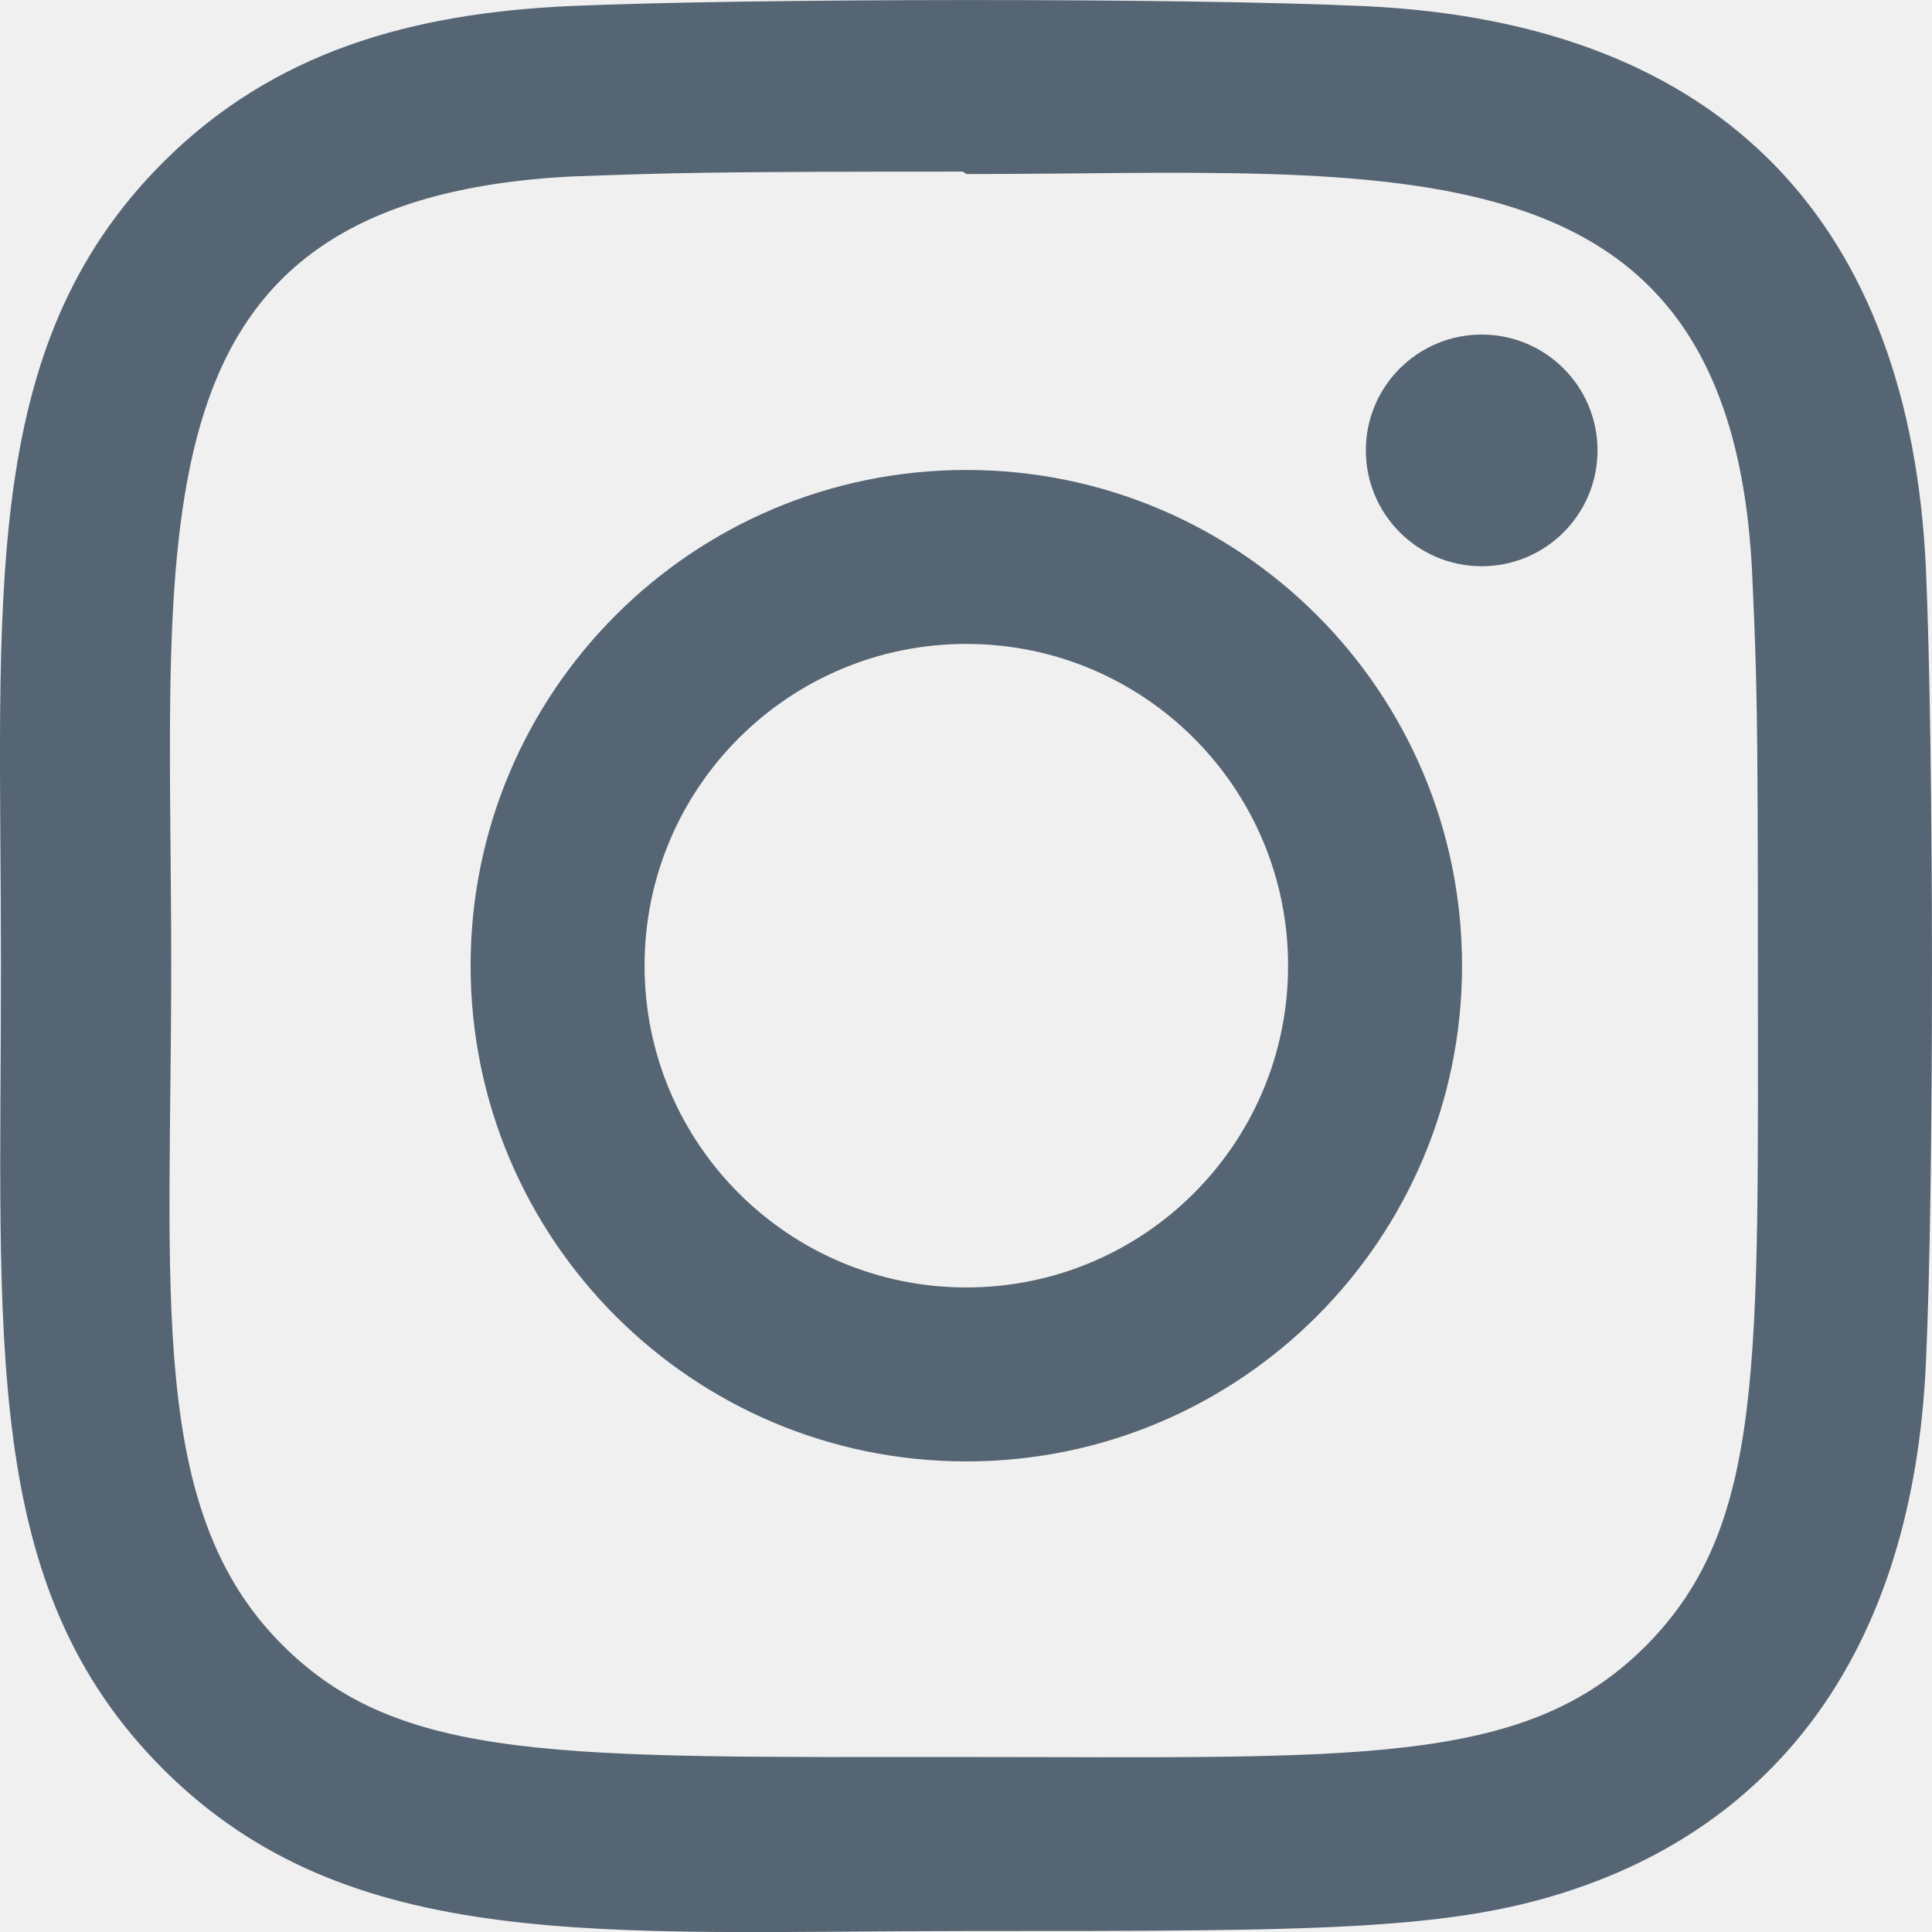
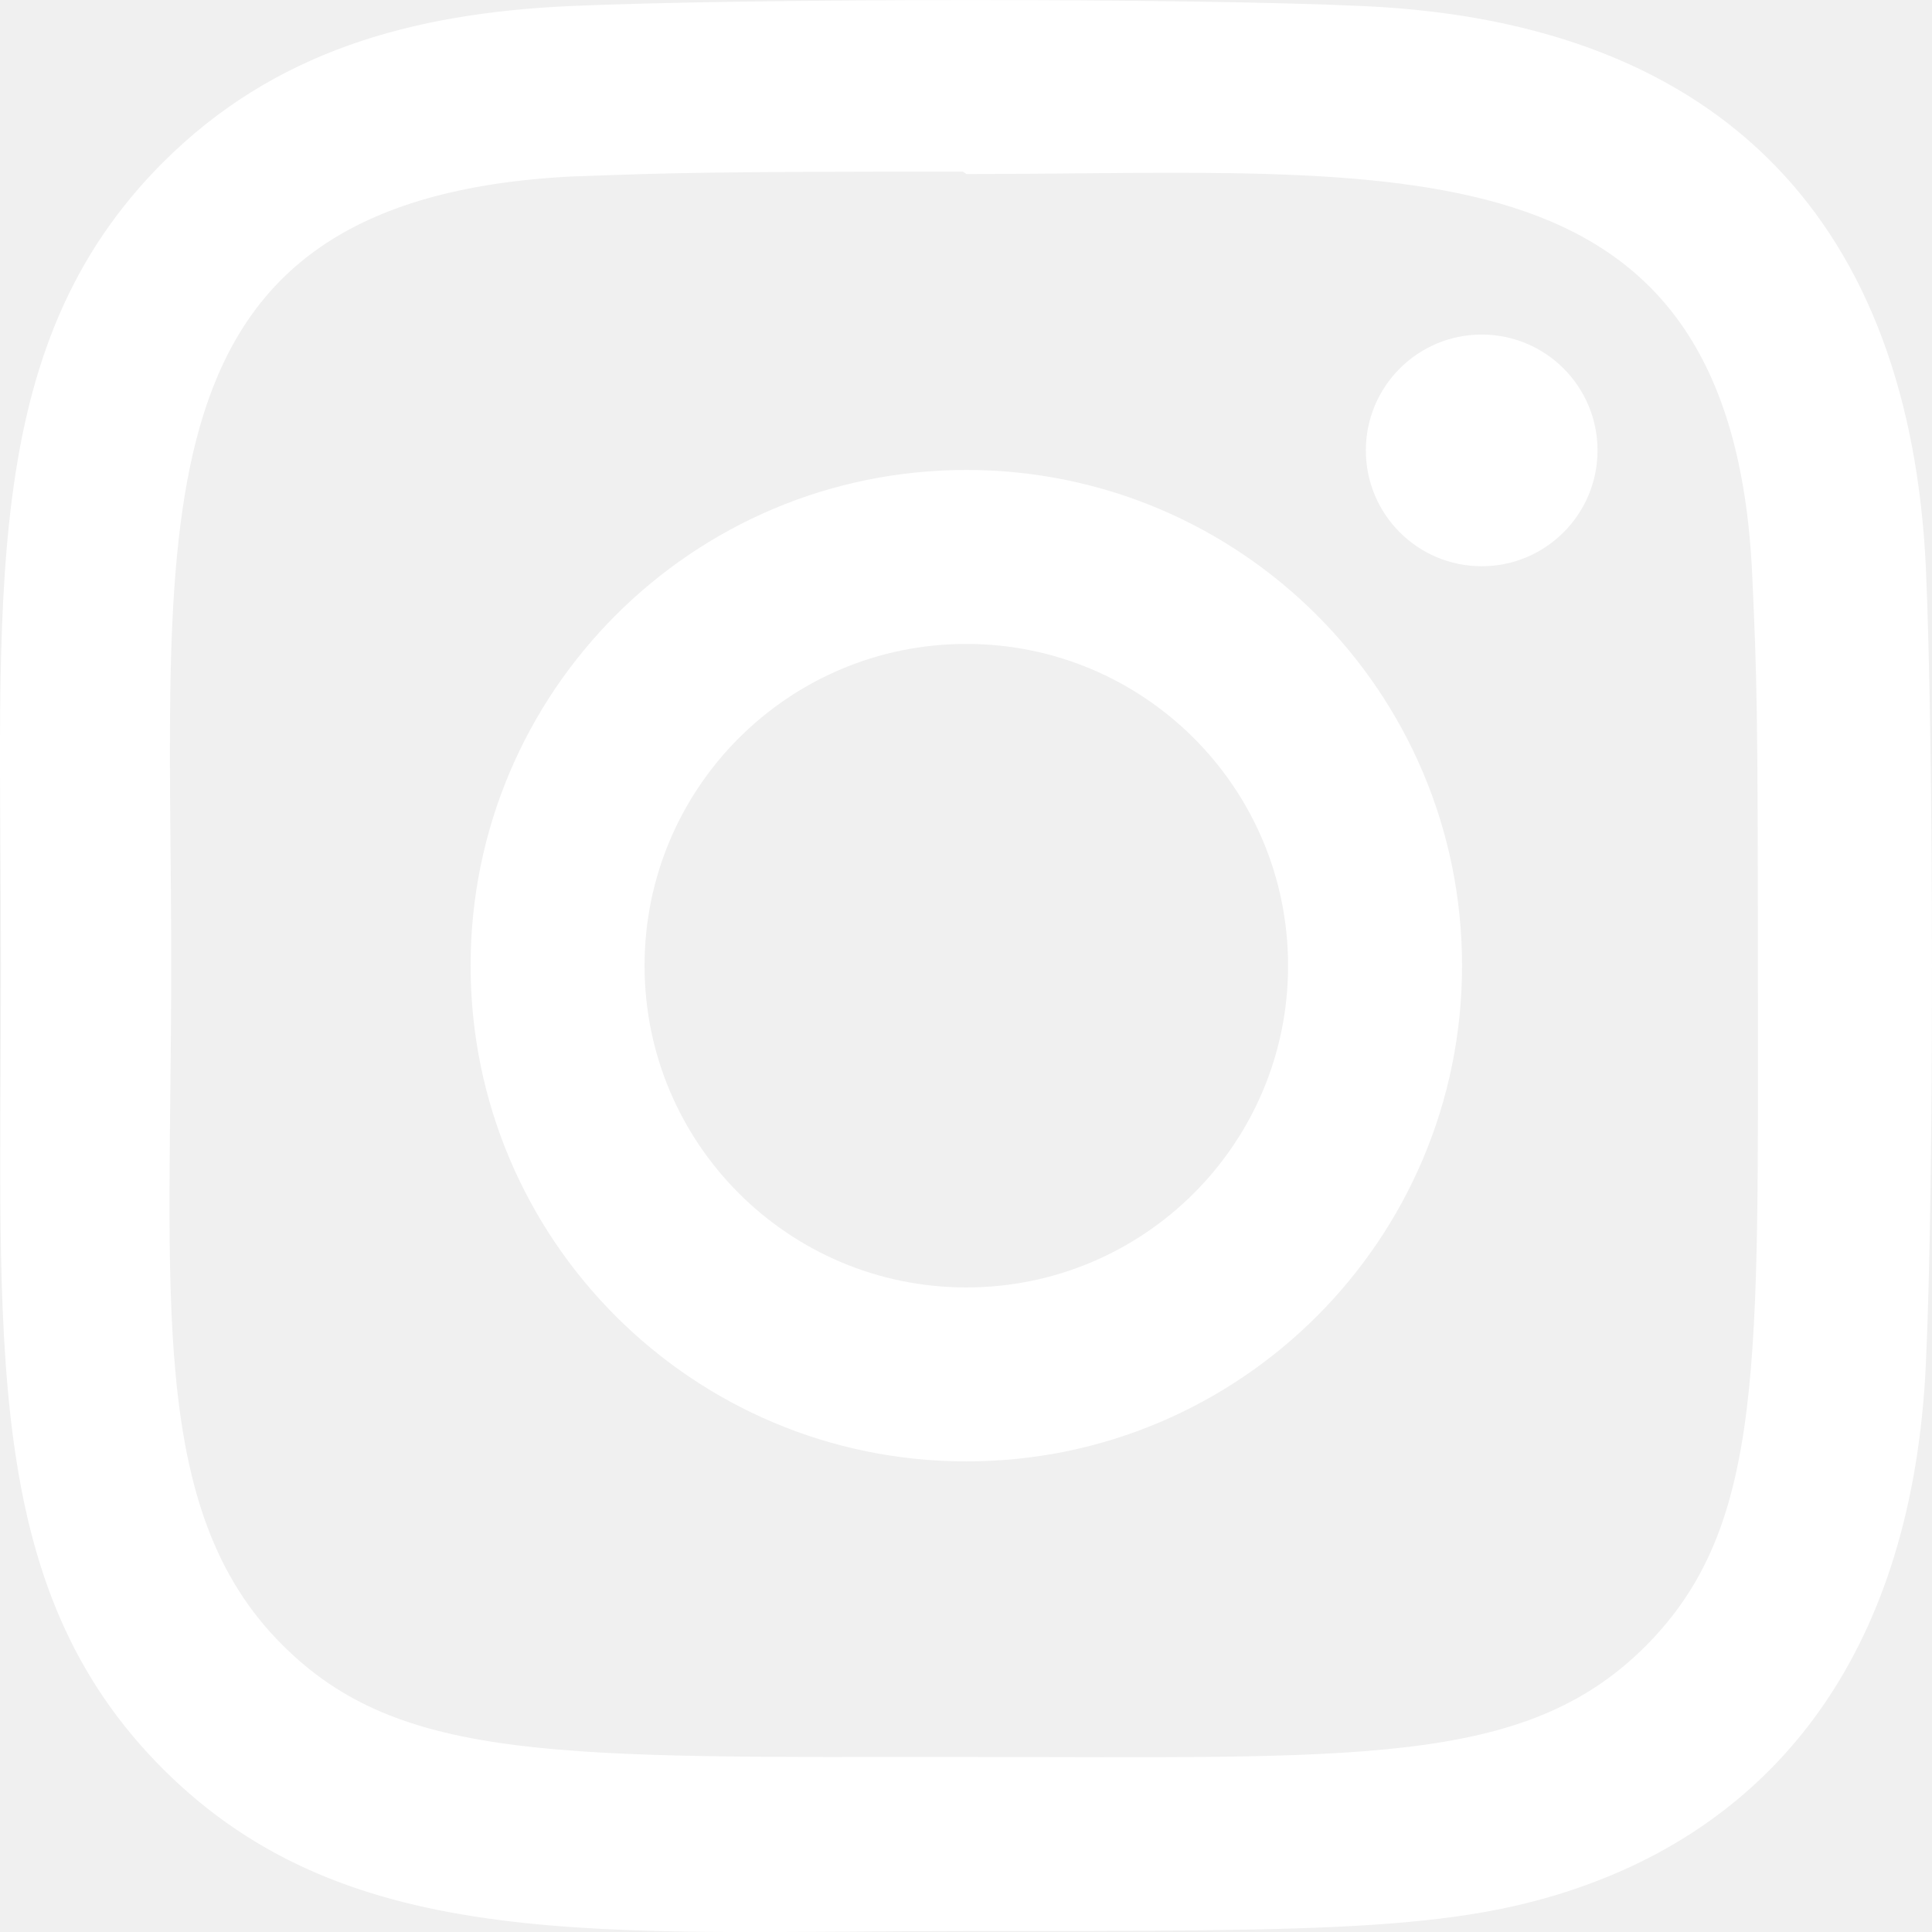
- <svg xmlns="http://www.w3.org/2000/svg" id="Bold" fill="#566573" height="512" viewBox="0 0 24 24" width="512">
+ <svg xmlns="http://www.w3.org/2000/svg" id="Bold" fill="#fff" height="512" viewBox="0 0 24 24" width="512">
  <path d="m12.004 5.838c-3.403 0-6.158 2.758-6.158 6.158 0 3.403 2.758 6.158 6.158 6.158 3.403 0 6.158-2.758 6.158-6.158  0-3.403-2.758-6.158-6.158-6.158zm0 10.155c-2.209 0-3.997-1.789-3.997-3.997s1.789-3.997 3.997-3.997 3.997 1.789 3.997   3.997c.001 2.208-1.788 3.997-3.997 3.997z" />
  <path d="m16.948.076c-2.208-.103-7.677-.098-9.887 0-1.942.091-3.655.56-5.036 1.941-2.308 2.308-2.013 5.418-2.013    9.979 0 4.668-.26 7.706 2.013 9.979 2.317 2.316 5.472 2.013 9.979 2.013 4.624 0 6.22.003 7.855-.63 2.223-.863     3.901-2.85 4.065-6.419.104-2.209.098-7.677 0-9.887-.198-4.213-2.459-6.768-6.976-6.976zm3.495 20.372c-1.513      1.513-3.612 1.378-8.468 1.378-5 0-7.005.074-8.468-1.393-1.685-1.677-1.38-4.37-1.38-8.453 0-5.525-.567-9.504       4.978-9.788 1.274-.045 1.649-.06 4.856-.06l.045.03c5.329 0 9.51-.558 9.761 4.986.057 1.265.07 1.645.07 4.847-.001        4.942.093 6.959-1.394 8.453z" />
  <circle cx="18.406" cy="5.595" r="1.439" />
</svg>
